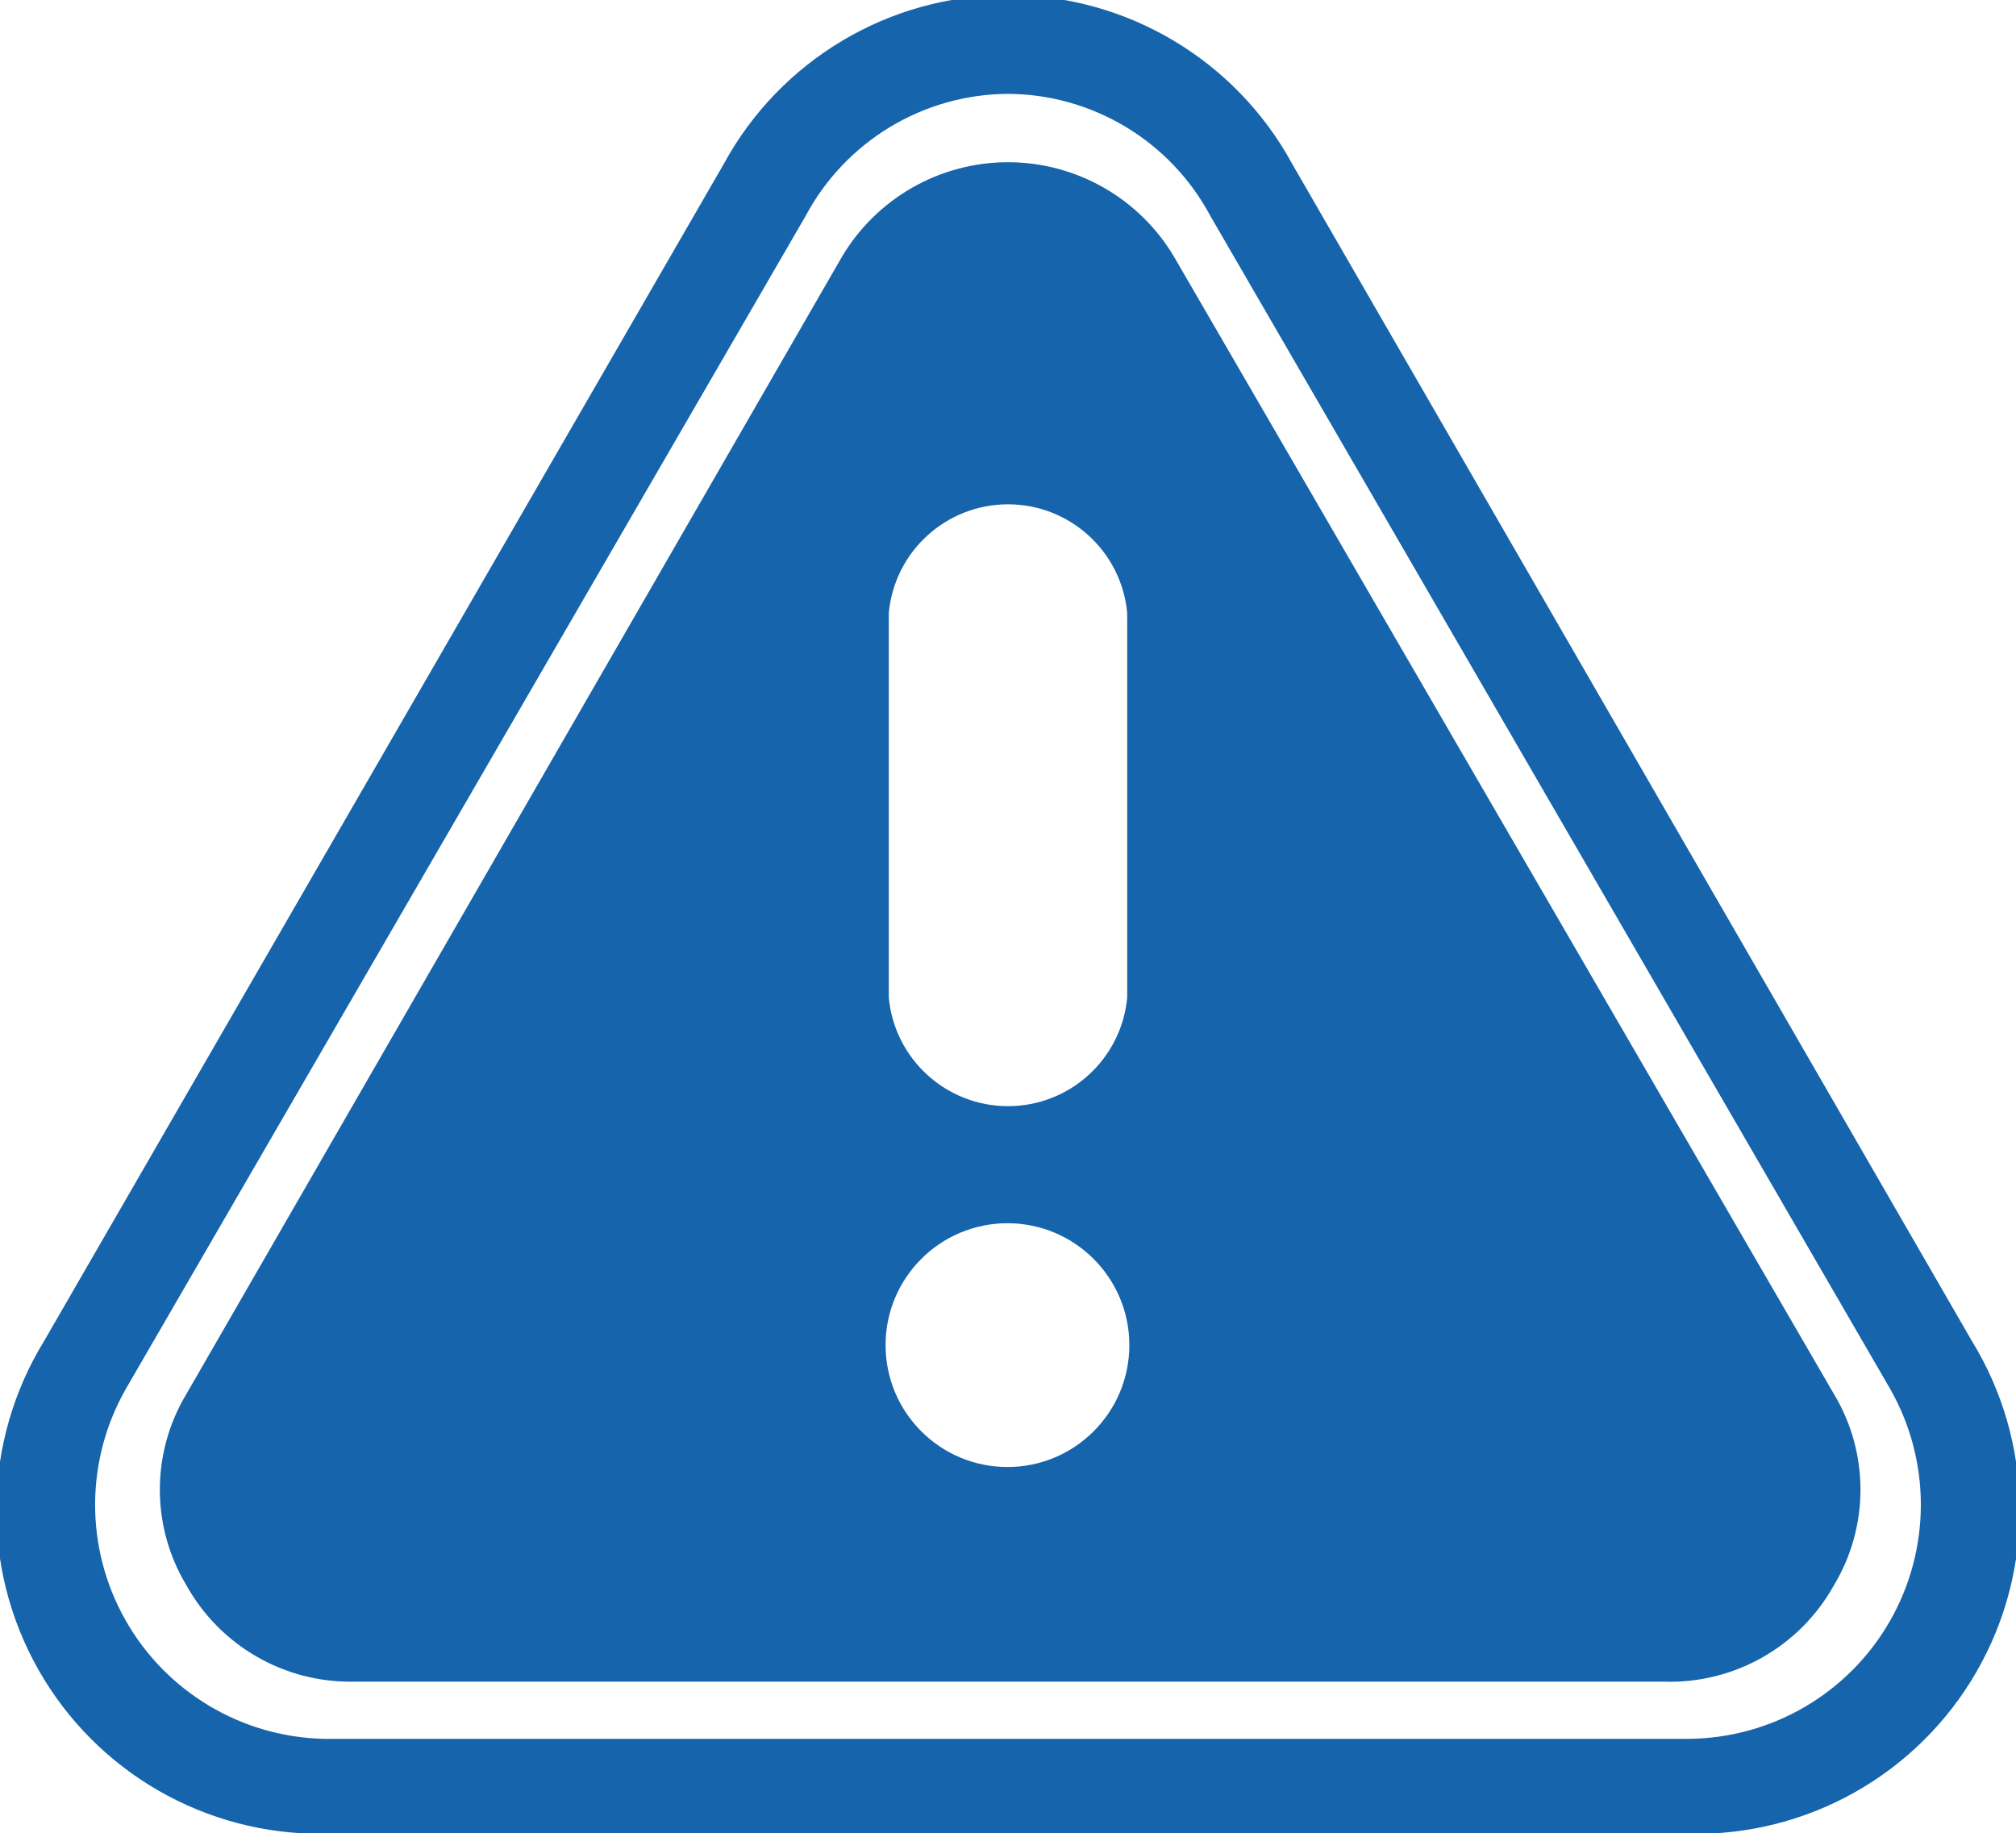
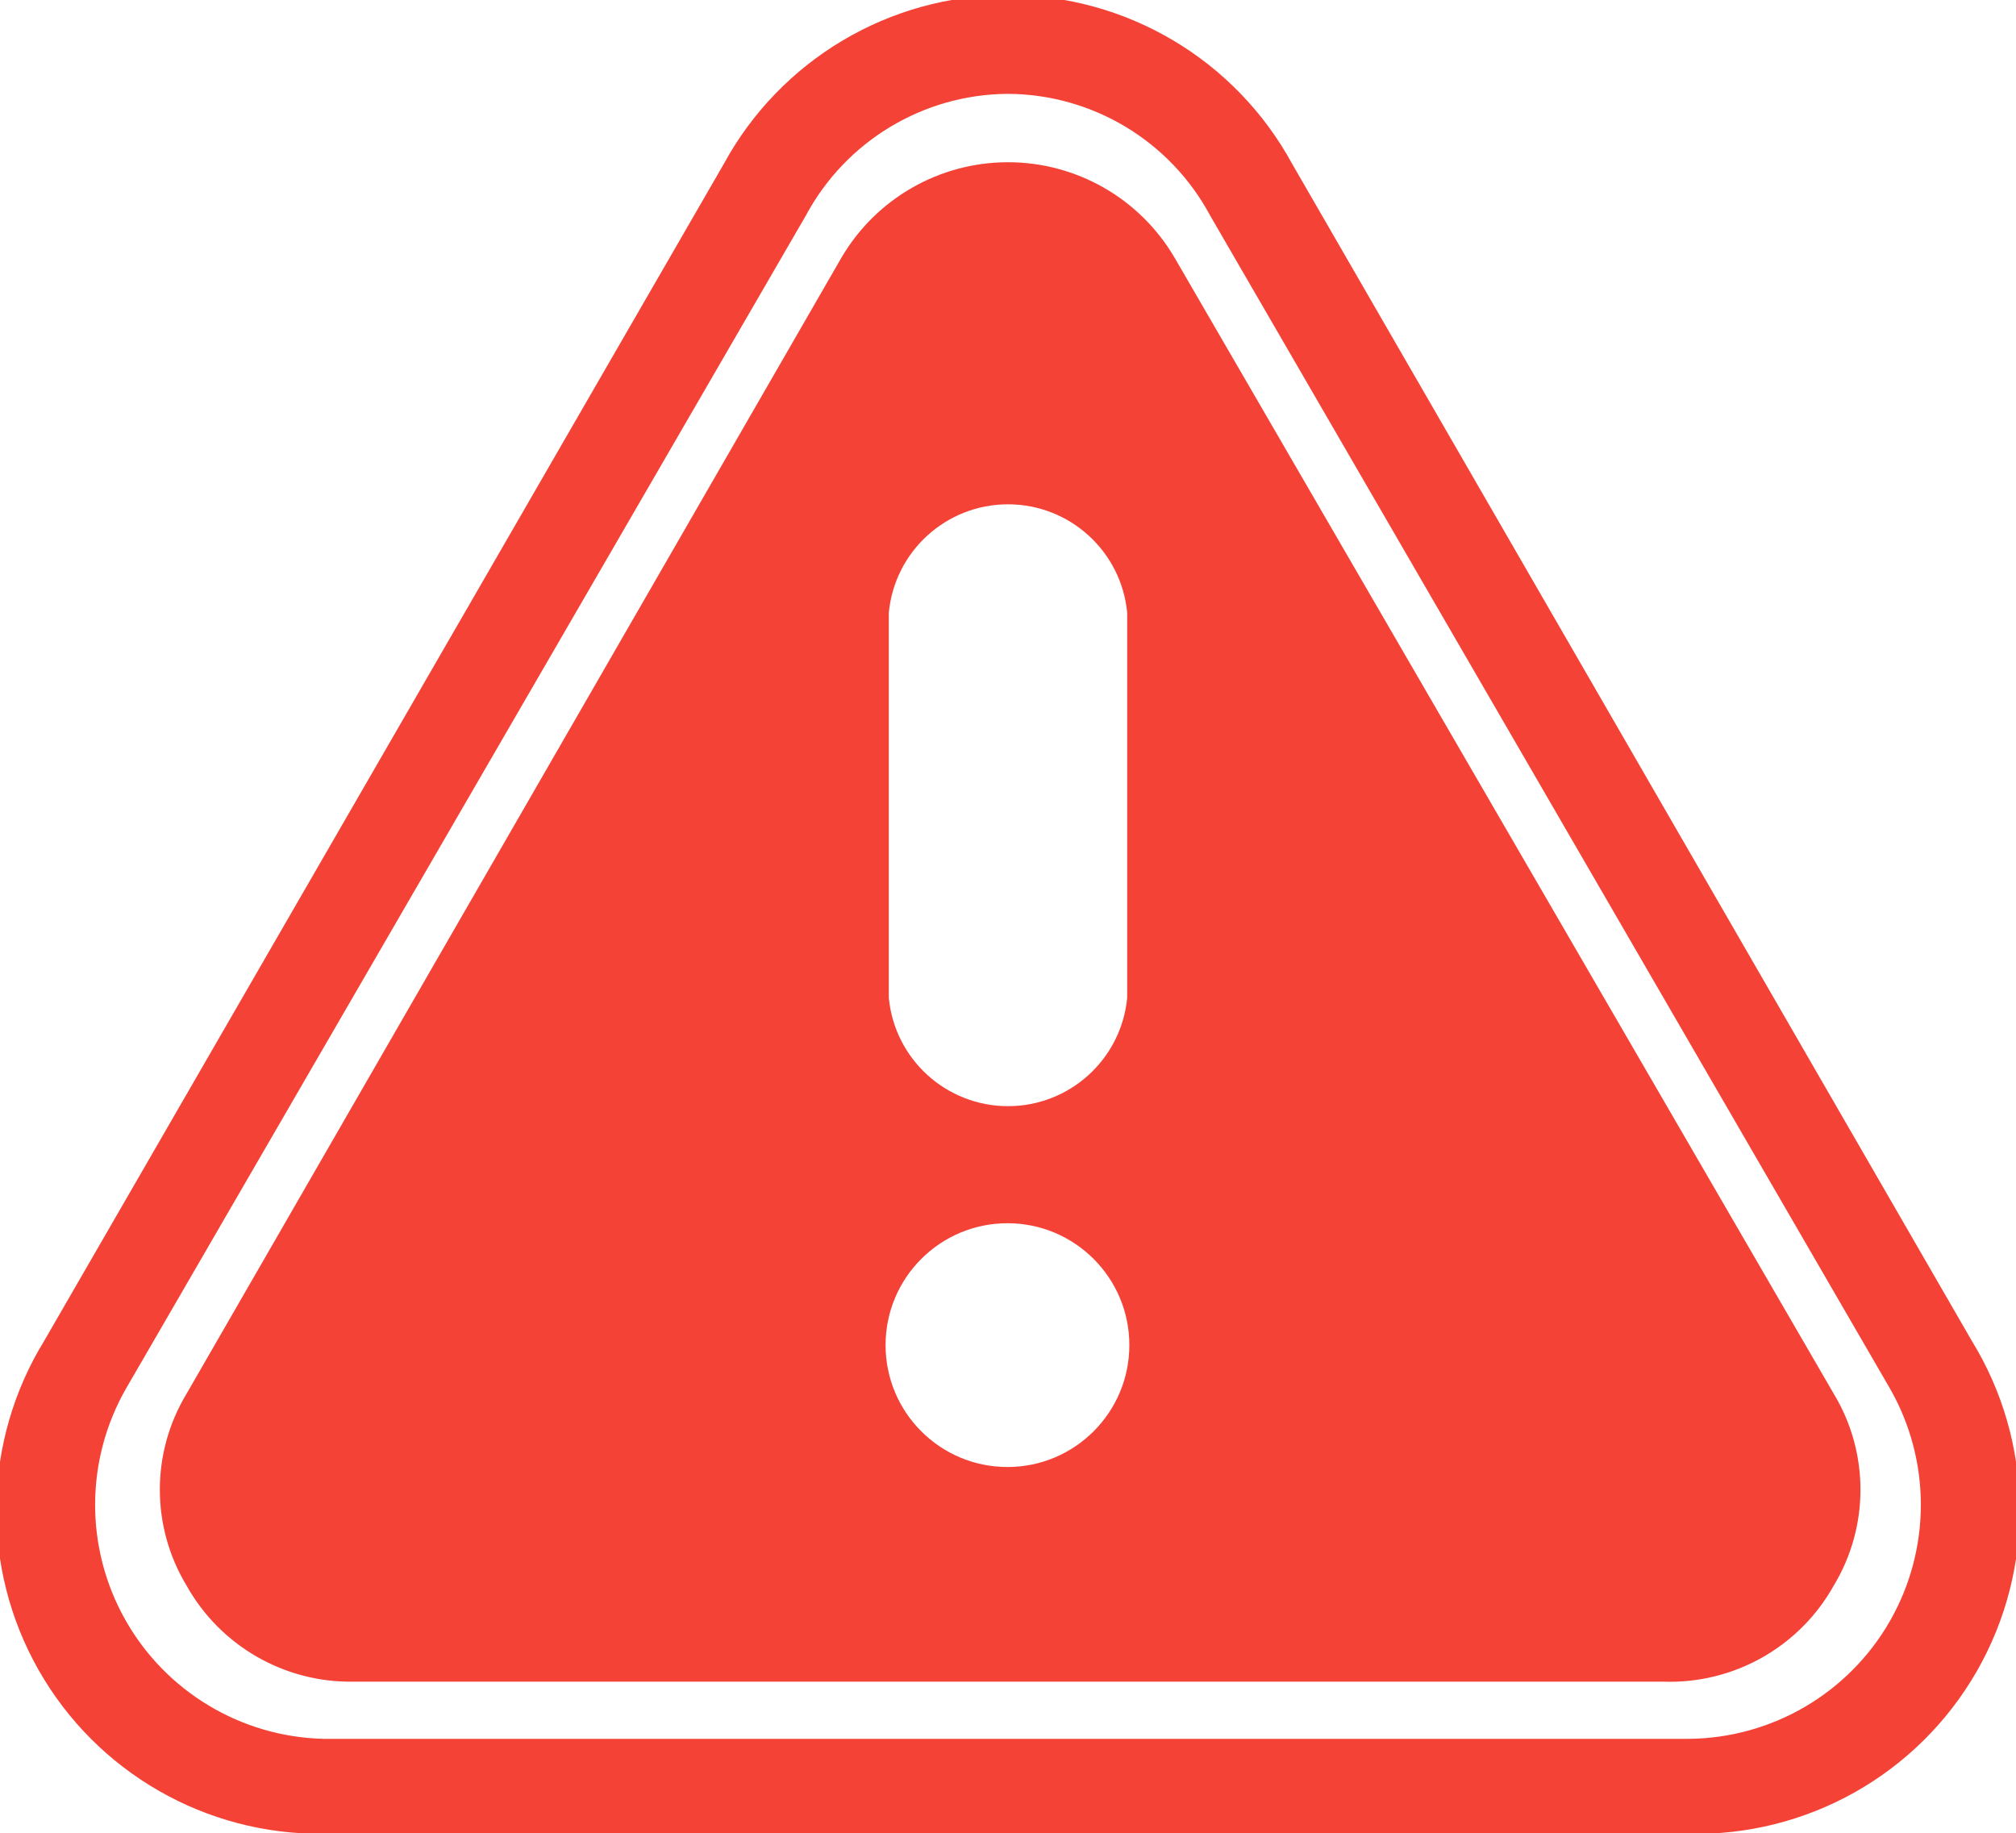
<svg xmlns="http://www.w3.org/2000/svg" viewBox="0 0 18.69 16.99">
  <defs>
-     <style>.cls-1{fill:none;}.cls-2{clip-path:url(#clip-path);}.cls-3{fill:#1664AB;}</style>
+     <style>.cls-1{fill:none;}.cls-2{clip-path:url(#clip-path);}.cls-3{fill:#f44336;}</style>
    <clipPath id="clip-path" transform="translate(0)">
      <rect class="cls-1" width="18.7" height="17.03" />
    </clipPath>
  </defs>
  <g id="Capa_2" data-name="Capa 2">
    <g id="Mapa_del_sitio" data-name="Mapa del sitio">
      <g class="cls-2">
        <path class="cls-3" d="M15.65,17H3A3,3,0,0,1,.41,12.43L6.71,1.52a3,3,0,0,1,5.27,0l6.3,10.91A3,3,0,0,1,15.65,17ZM9.34.87A2.14,2.14,0,0,0,7.47,2L1.17,12.87A2.17,2.17,0,0,0,3,16.12H15.65a2.17,2.17,0,0,0,1.87-3.25L11.22,2A2.14,2.14,0,0,0,9.34.87ZM17,12.92,10.89,2.39a1.79,1.79,0,0,0-3.09,0L1.73,12.92a1.72,1.72,0,0,0,0,1.78,1.74,1.74,0,0,0,1.54.89H15.42A1.74,1.74,0,0,0,17,14.7a1.72,1.72,0,0,0,0-1.78ZM8.24,5.68a1.11,1.11,0,0,1,2.21,0V9.25a1.11,1.11,0,0,1-2.21,0Zm1.1,7.92a1.13,1.13,0,1,1,1.13-1.13A1.13,1.13,0,0,1,9.34,13.6Z" transform="translate(0)" />
      </g>
    </g>
  </g>
</svg>
